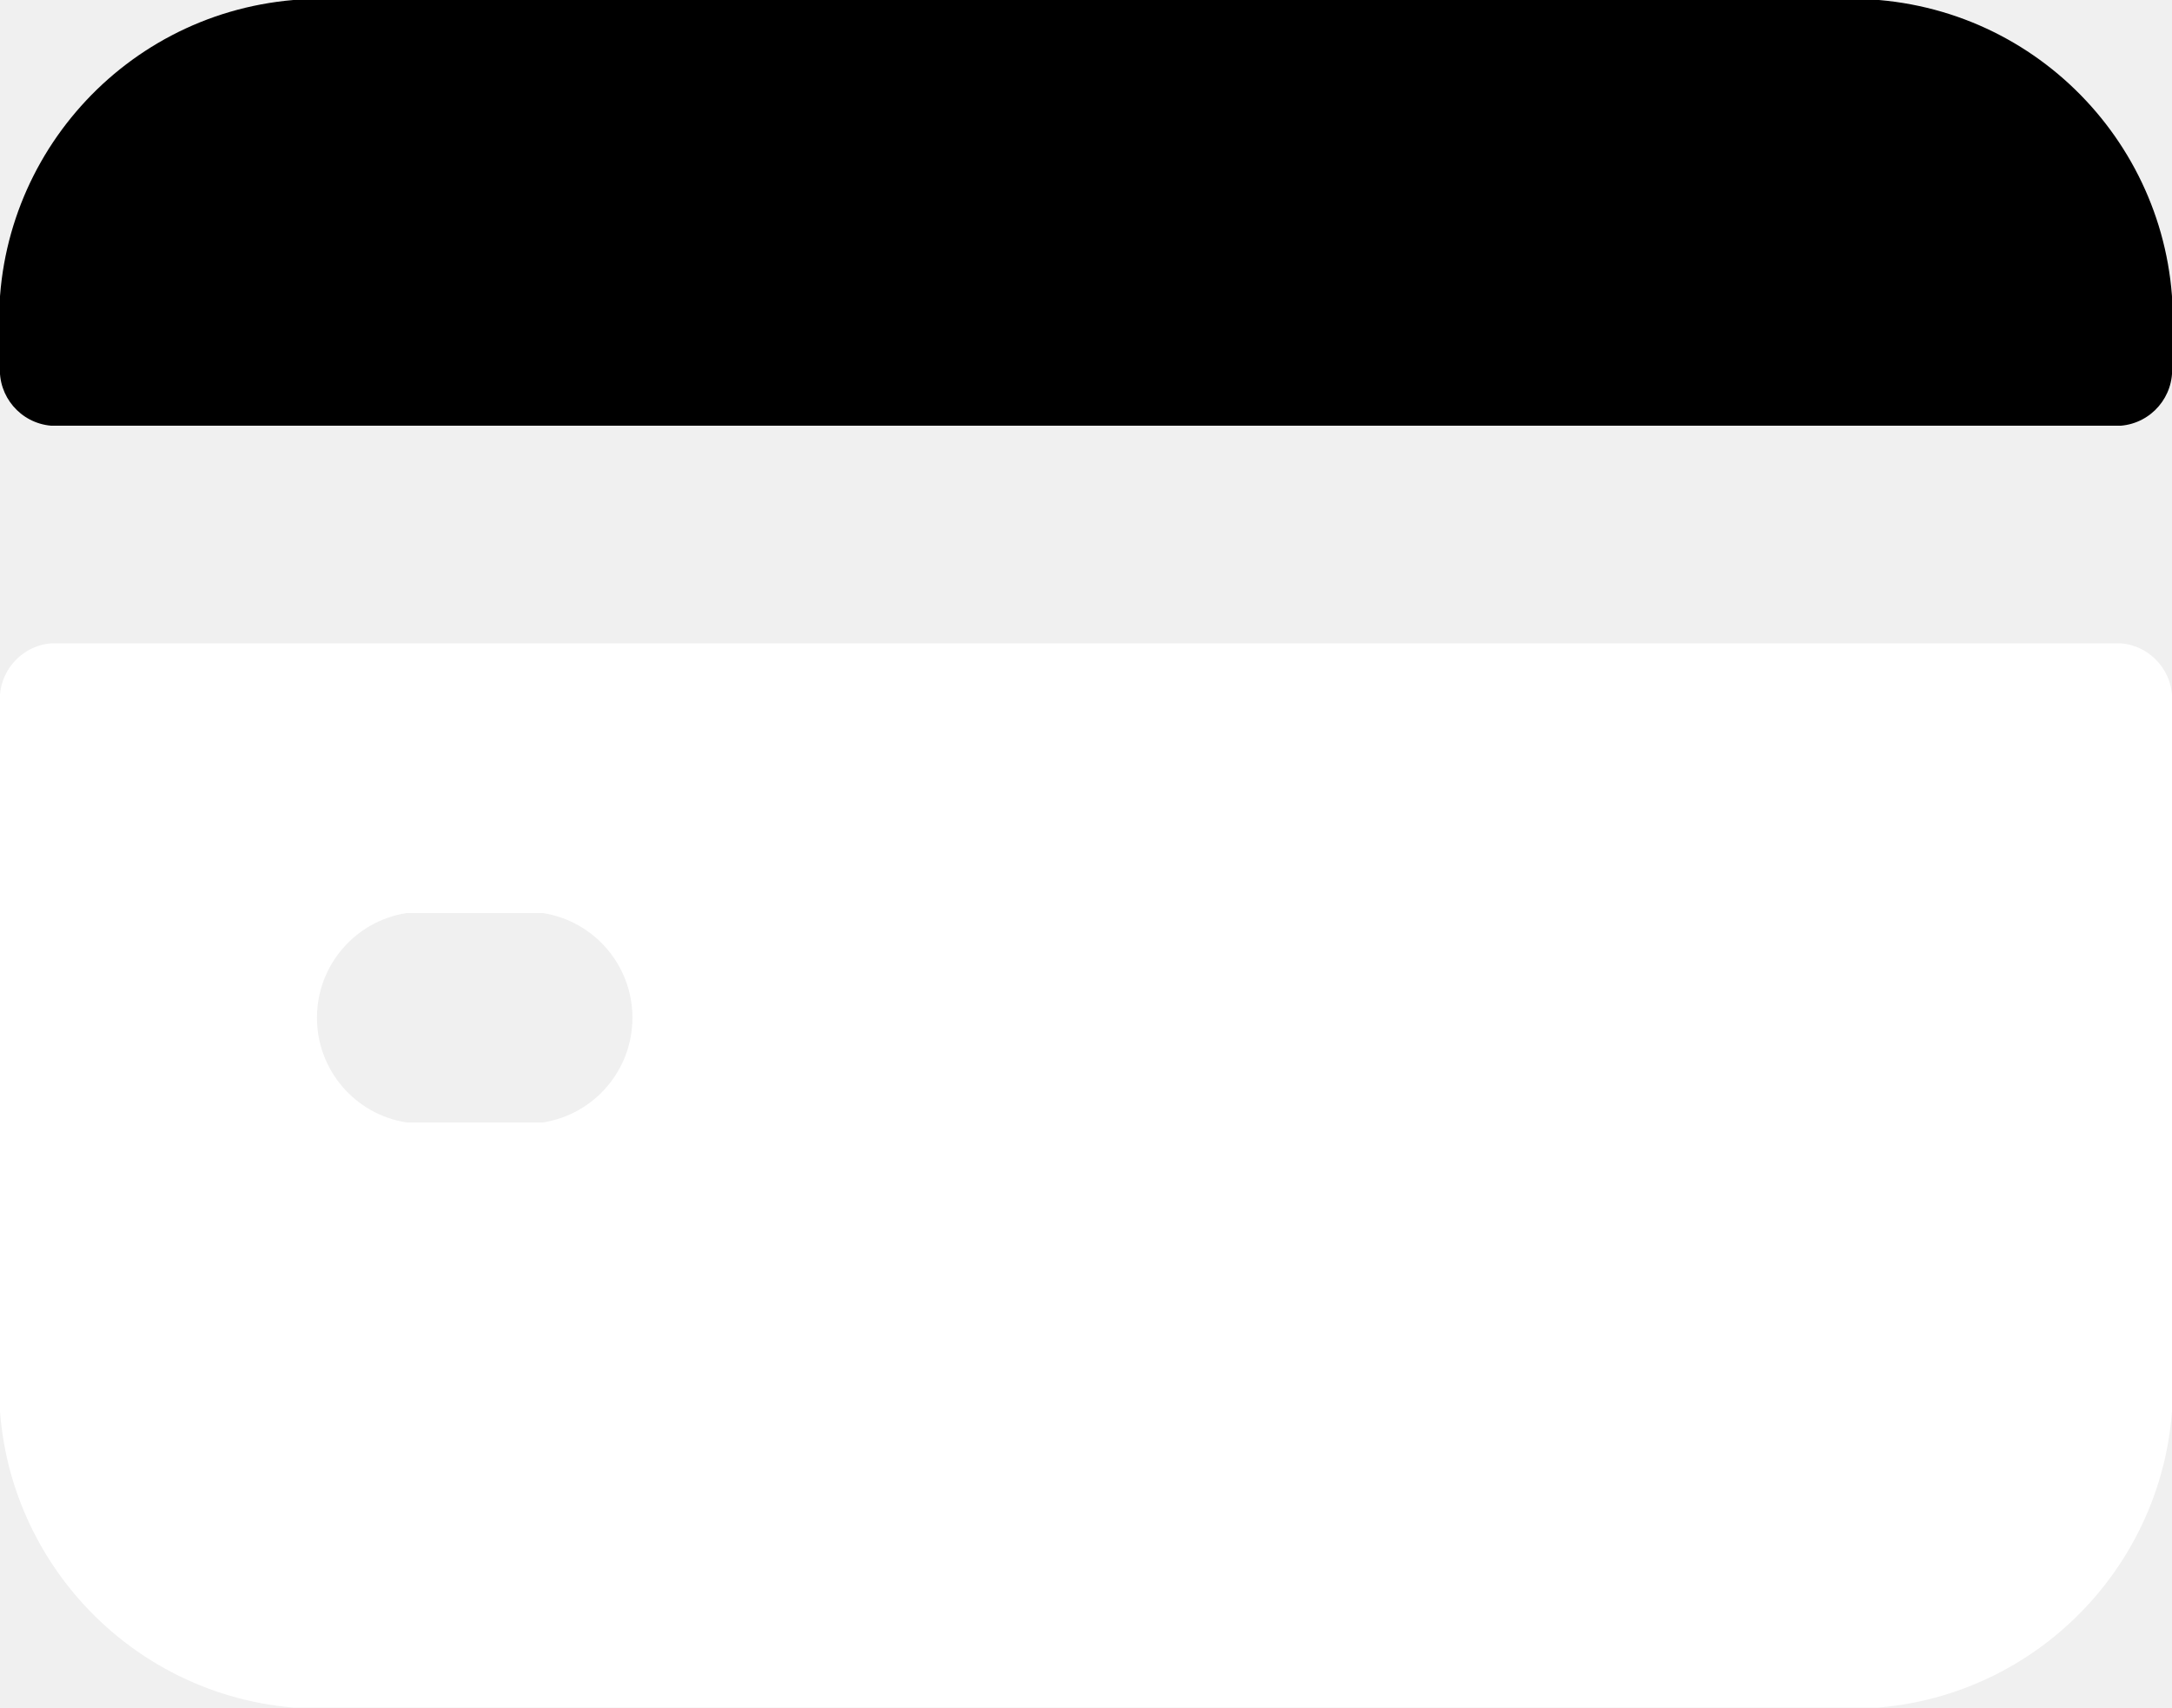
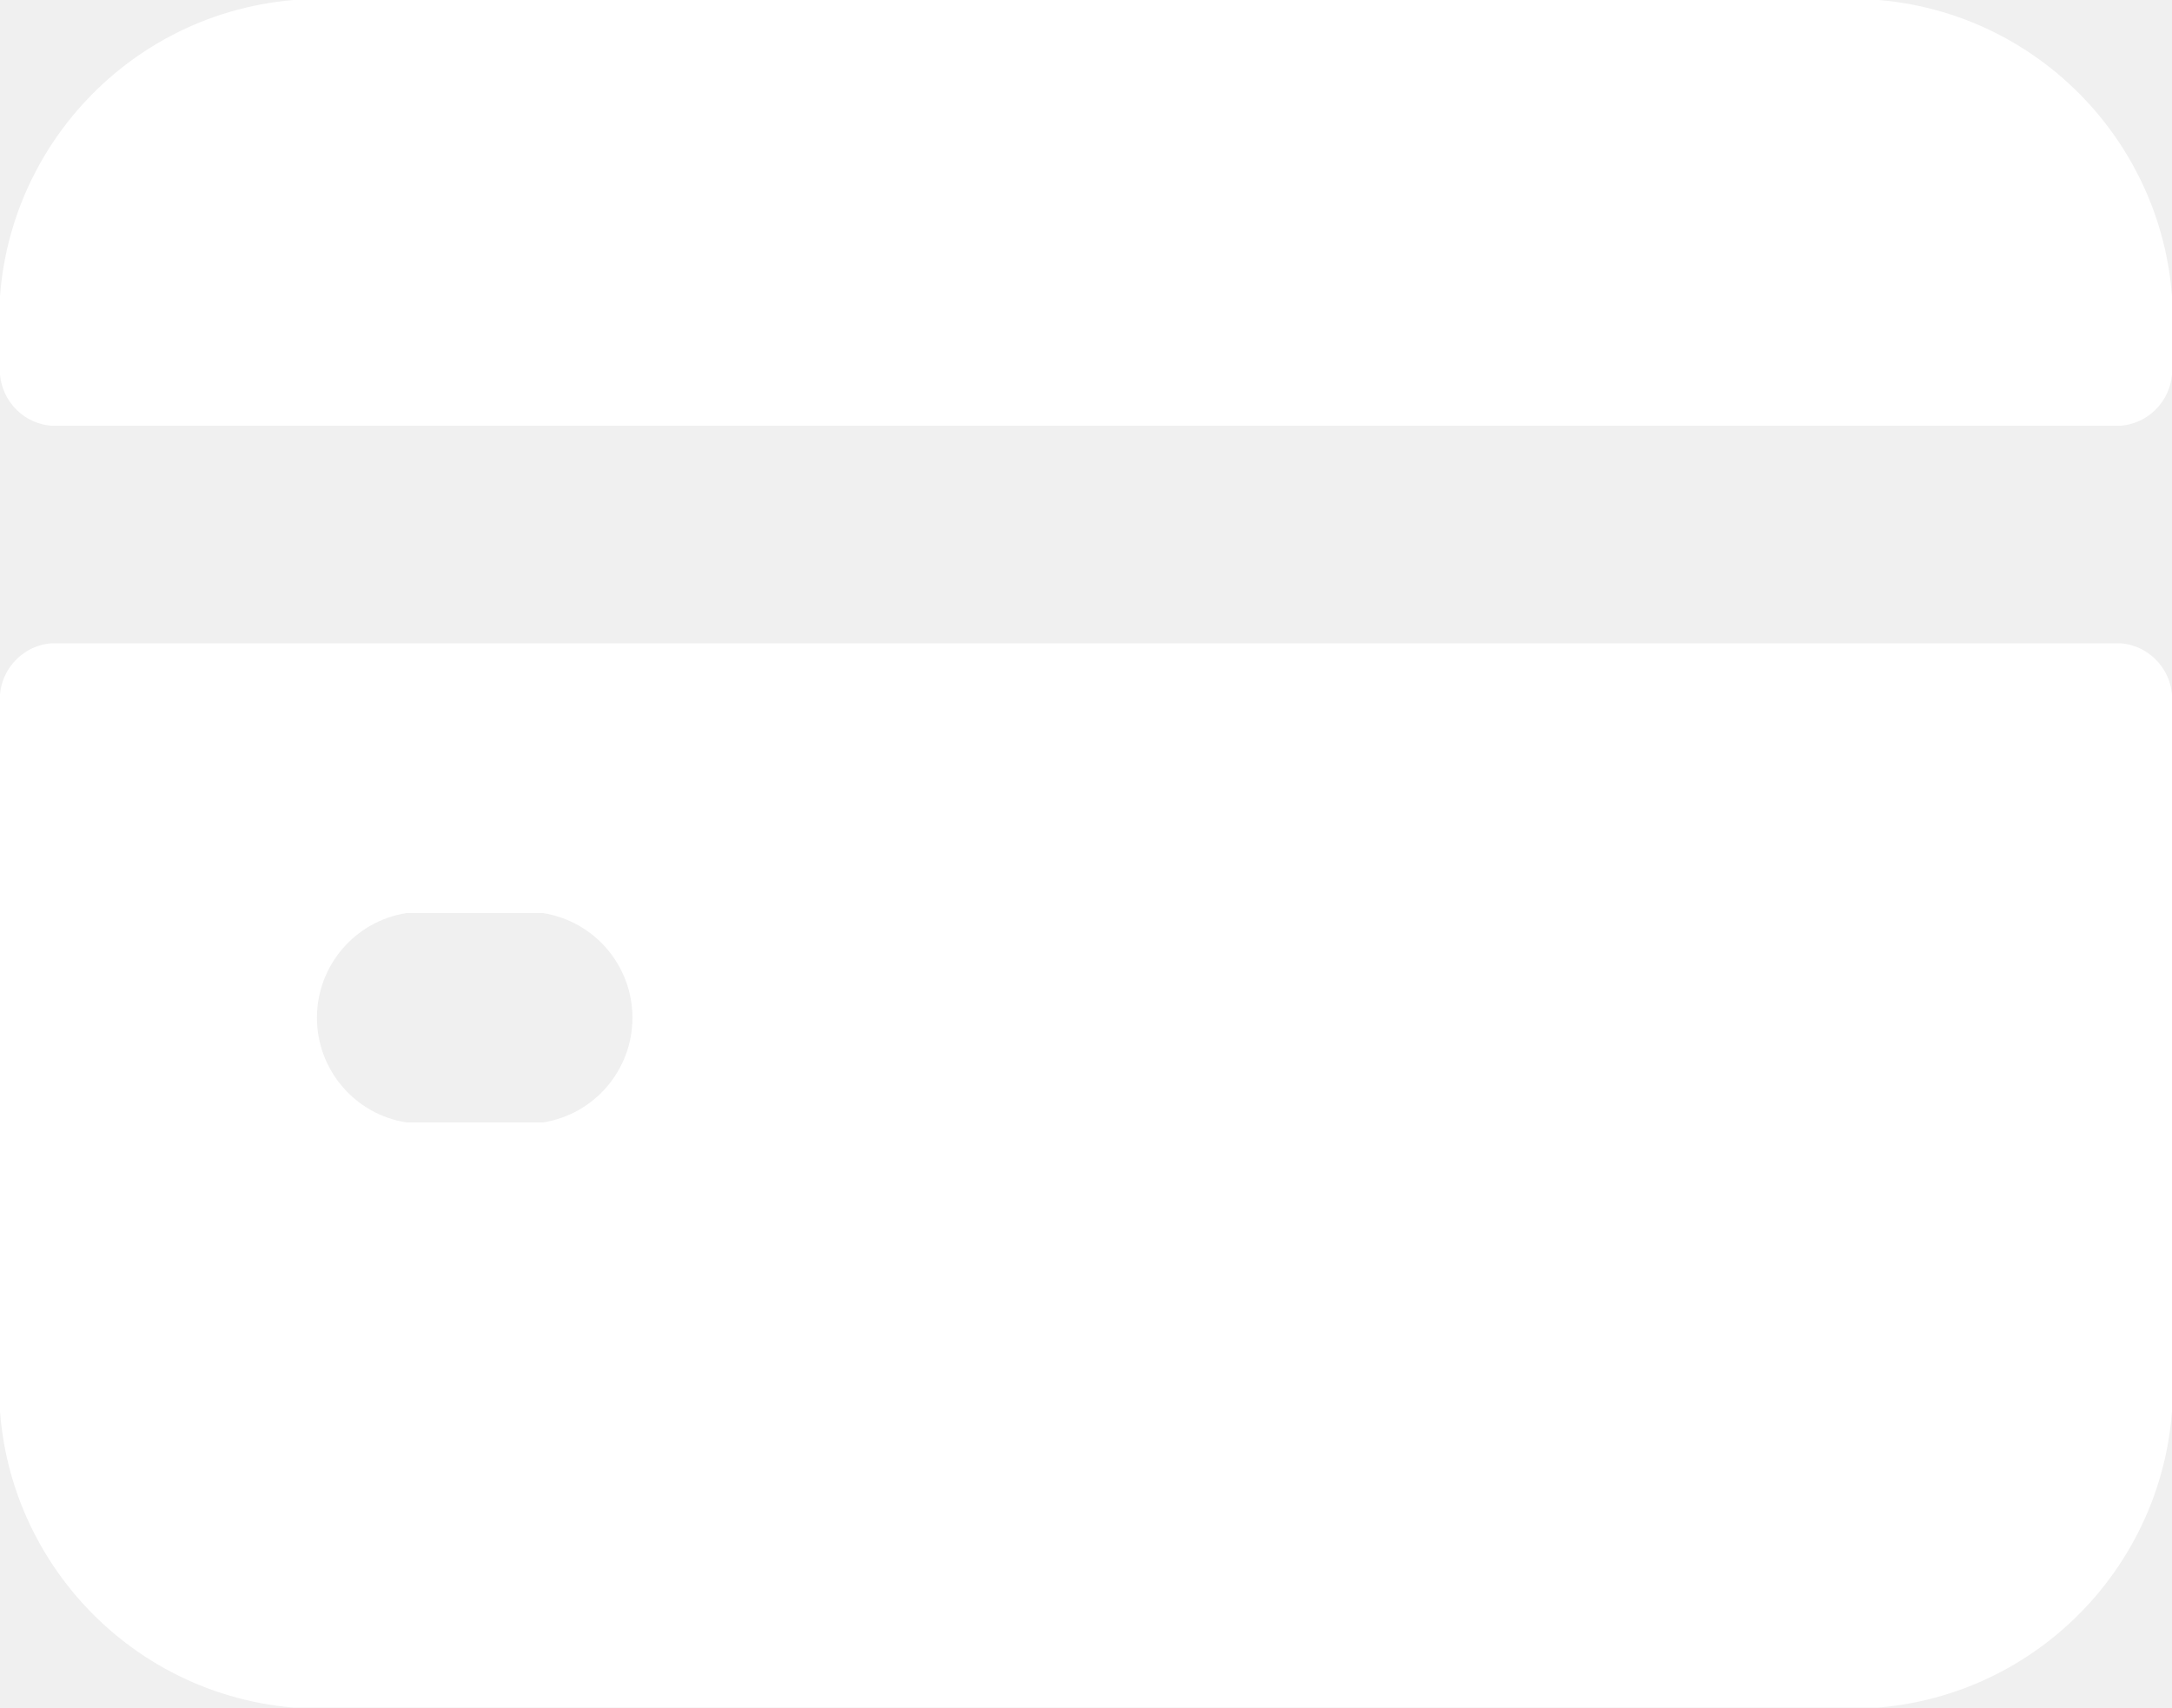
<svg xmlns="http://www.w3.org/2000/svg" width="10" height="7.862" viewBox="0 0 10 7.862">
  <defs>
    <style>.b_f_2_a{fill:#fff;}</style>
  </defs>
  <g transform="translate(0 -84.598)">
    <path class="b_f_2_a" d="M0,212.943v3.039a1.481,1.481,0,0,0,1.349,1.584h7.3A1.481,1.481,0,0,0,10,215.981v-3.039a.258.258,0,0,0-.235-.276H.235A.258.258,0,0,0,0,212.943Zm2.5,1.929H1.871a.488.488,0,0,1,0-.964H2.5a.488.488,0,0,1,0,.964Z" transform="translate(0 -125.106)" />
-     <path class="a" d="M10,87.018v-.1a1.481,1.481,0,0,0-1.349-1.584h-7.3A1.481,1.481,0,0,0,0,86.918v.1a.258.258,0,0,0,.235.276H9.765A.258.258,0,0,0,10,87.018Z" transform="translate(0 -0.736)" />
+     <path class="b_f_2_a" d="M10,87.018v-.1a1.481,1.481,0,0,0-1.349-1.584h-7.3A1.481,1.481,0,0,0,0,86.918v.1a.258.258,0,0,0,.235.276H9.765A.258.258,0,0,0,10,87.018Z" transform="translate(0 -0.736)" />
  </g>
</svg>
